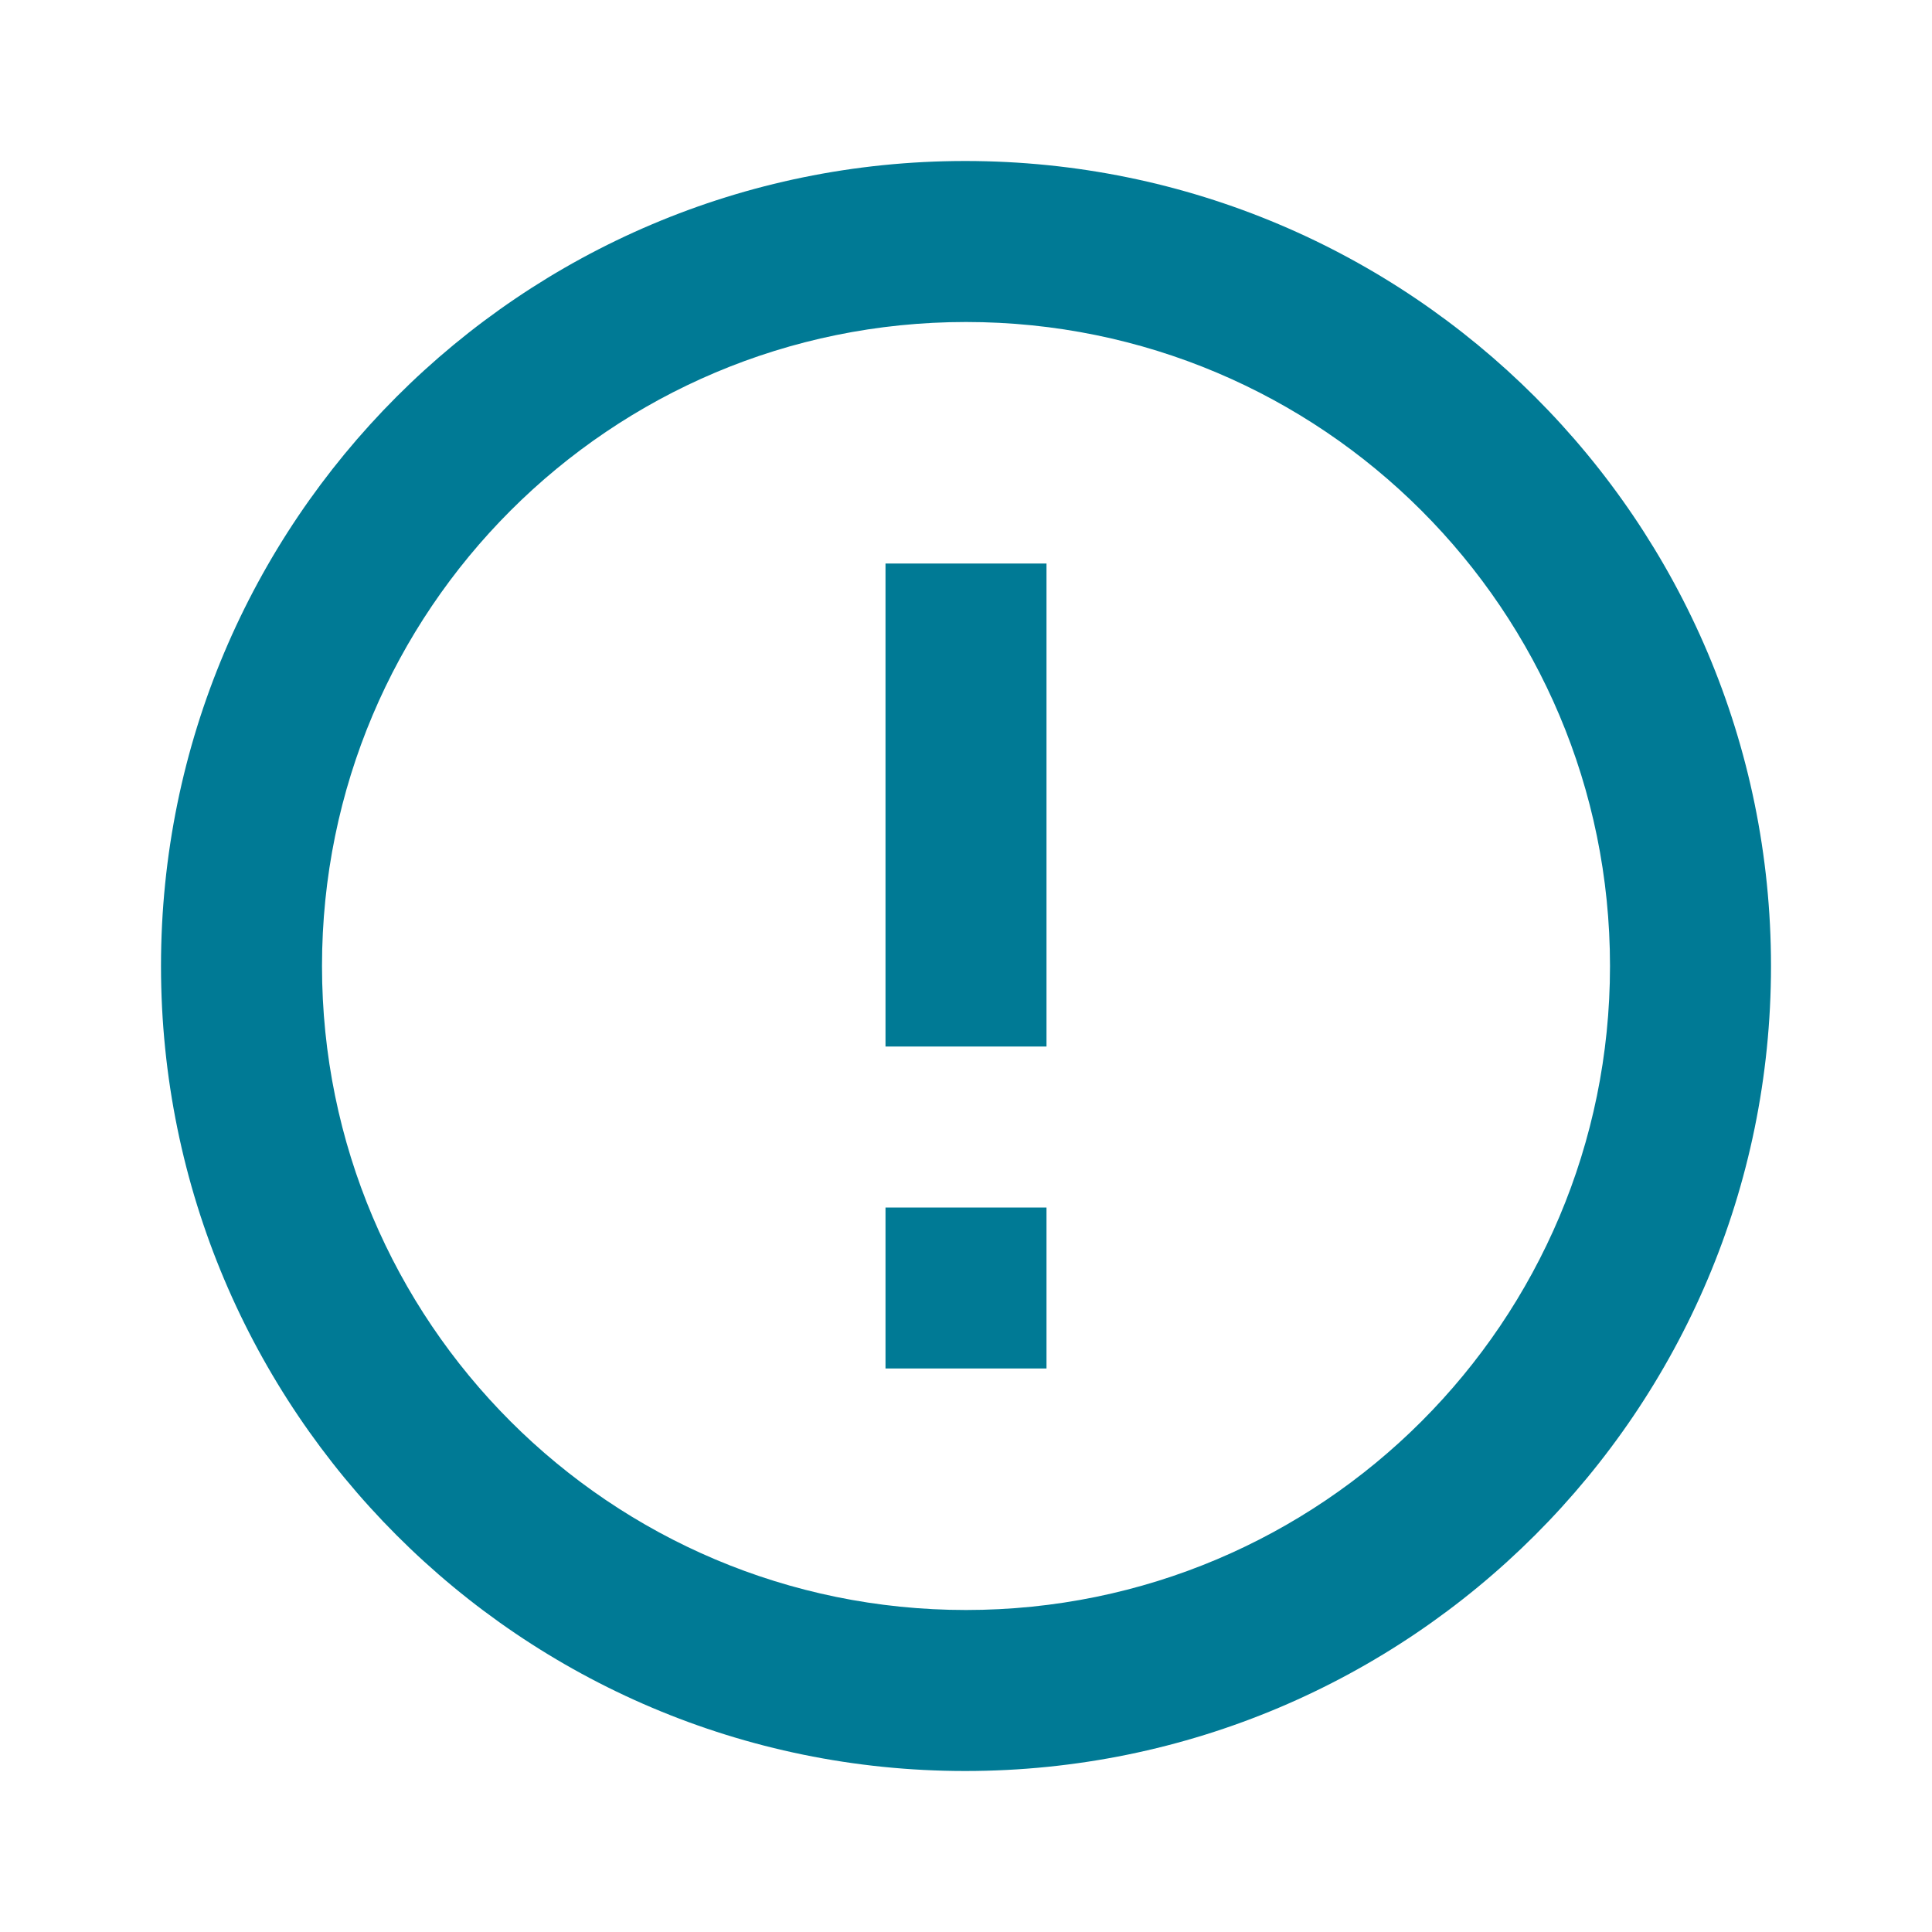
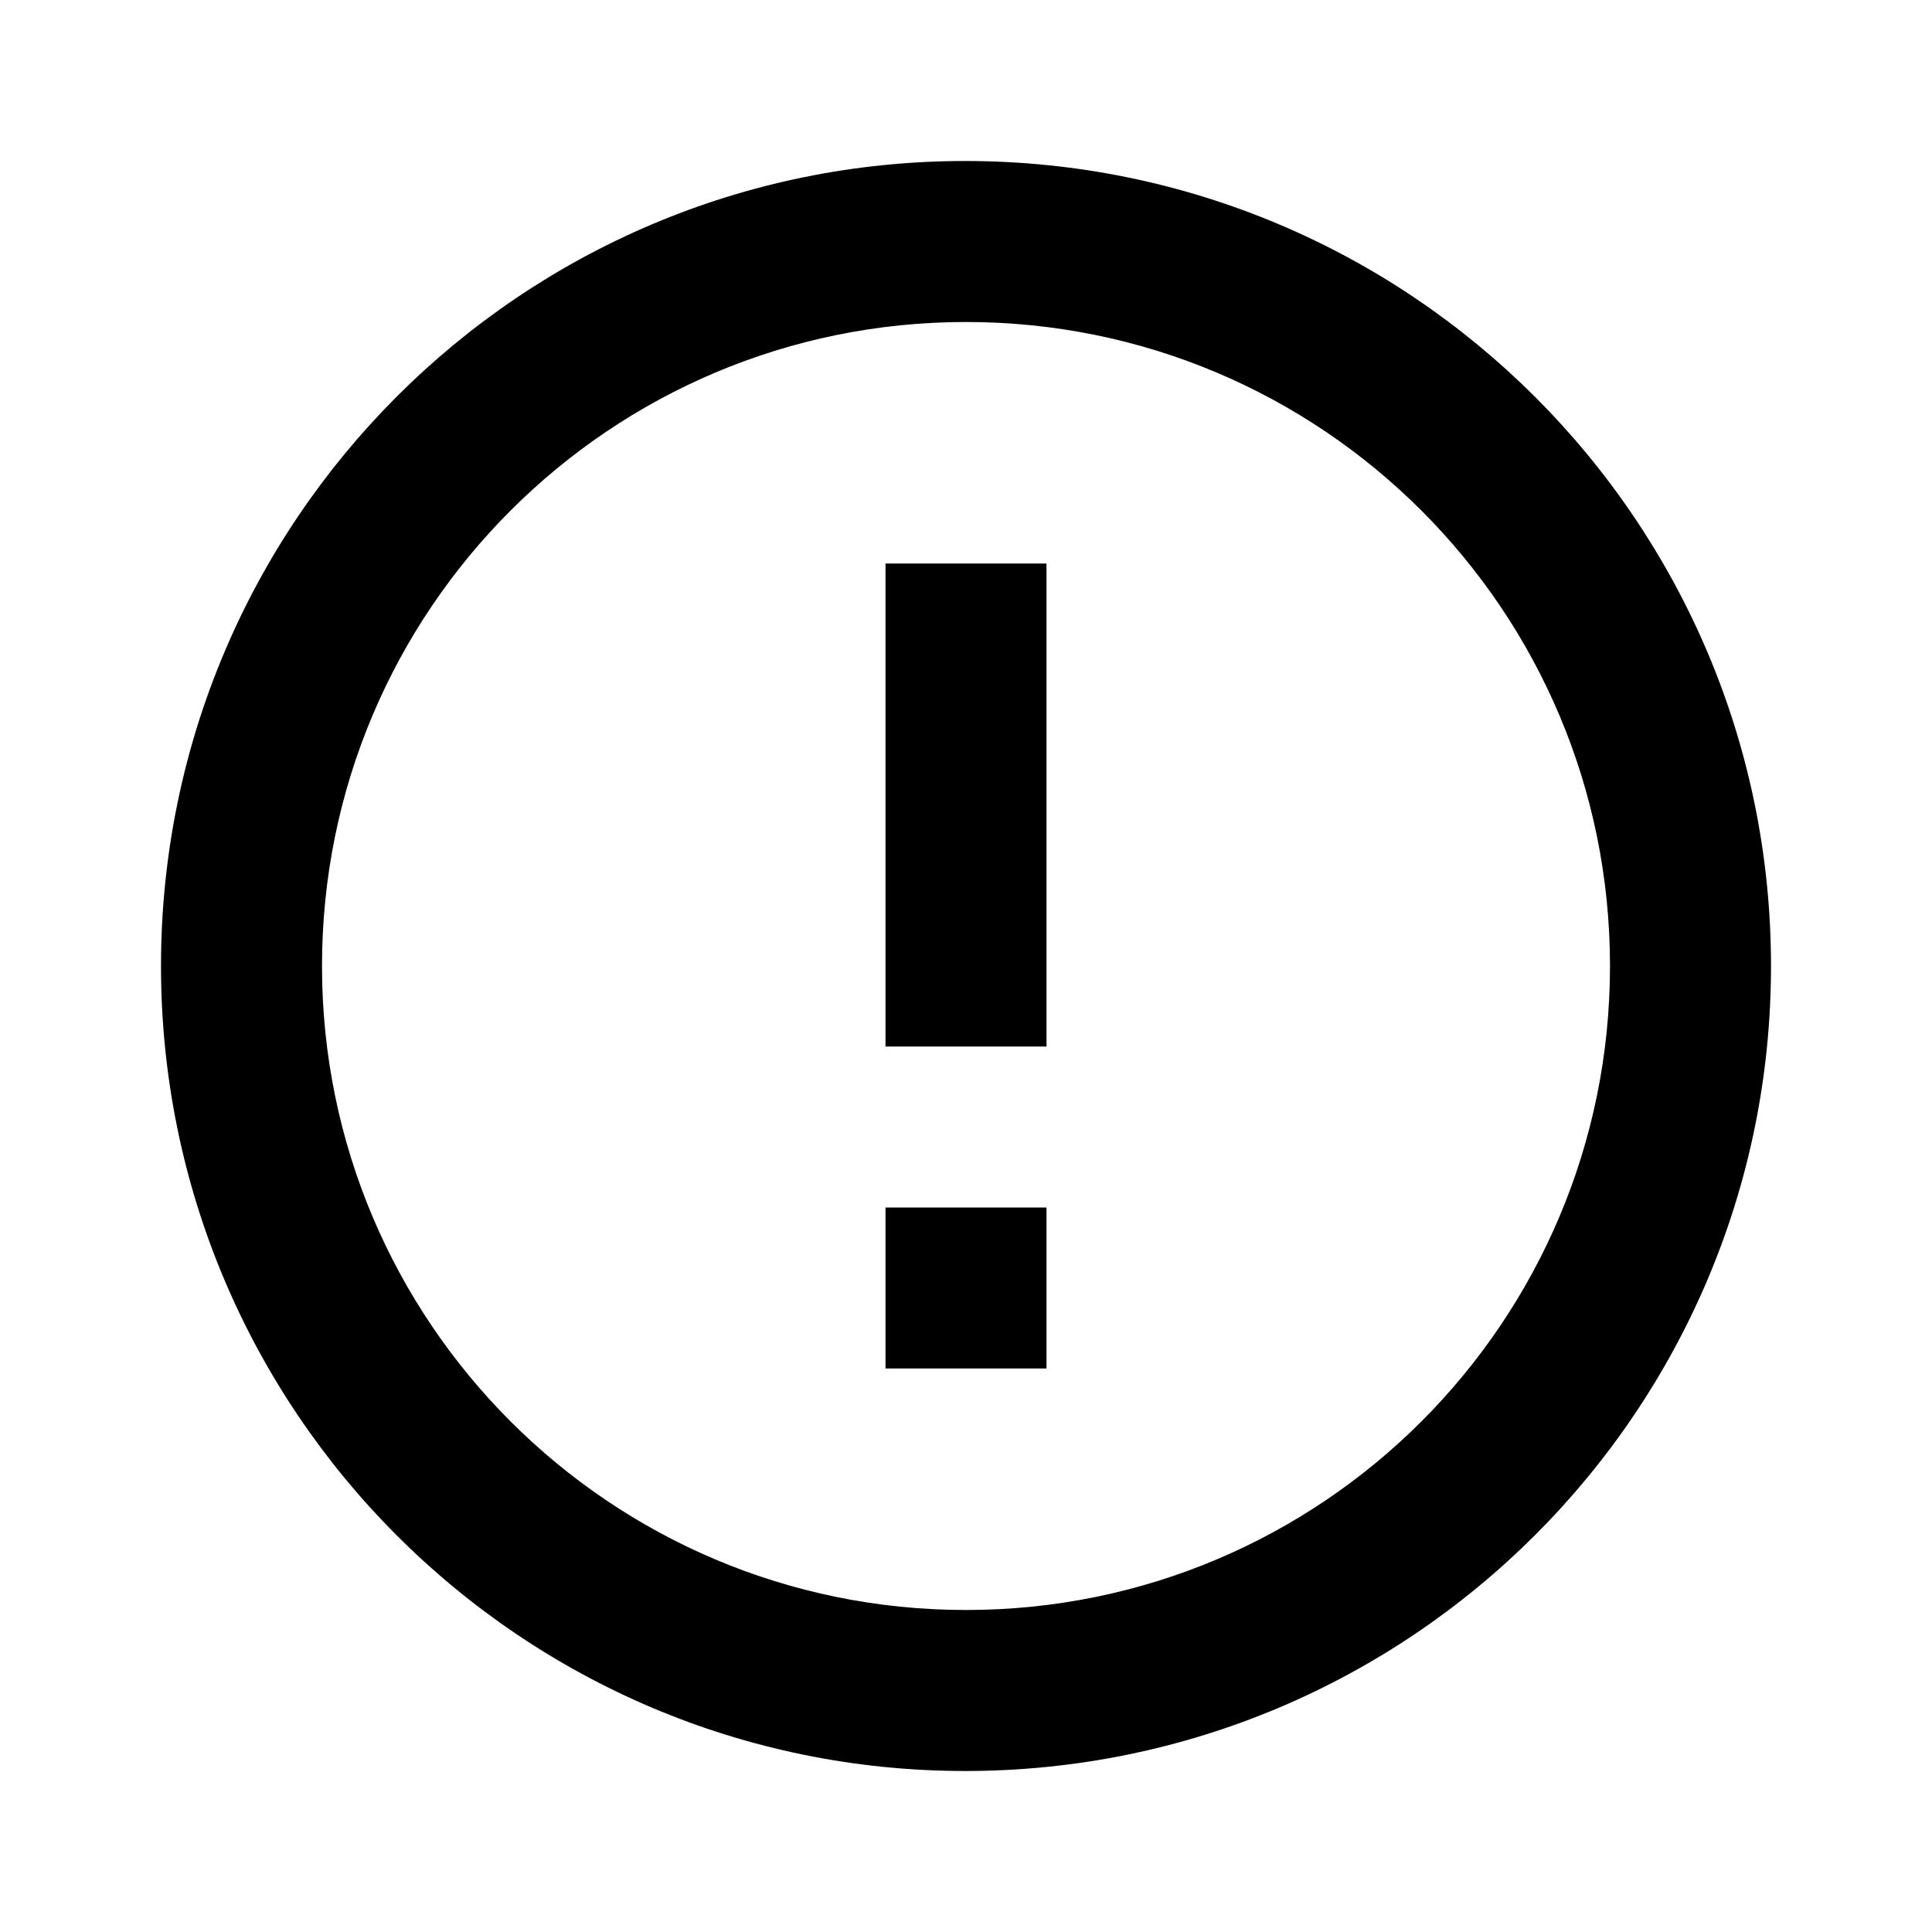
<svg xmlns="http://www.w3.org/2000/svg" width="24" height="24" viewBox="0 0 24 24">
-   <path fill="#007A95" d="M11 15h2v2h-2v-2zm0-8h2v6h-2V7zm.99-5C6.47 2 2 6.48 2 12s4.47 10 9.99 10C17.52 22 22 17.52 22 12S17.52 2 11.99 2zM12 20c-4.42 0-8-3.58-8-8s3.58-8 8-8 8 3.58 8 8-3.58 8-8 8z" />
+   <path fill="#000" d="M11 15h2v2h-2v-2zm0-8h2v6h-2V7zm.99-5C6.47 2 2 6.48 2 12s4.47 10 9.99 10C17.52 22 22 17.52 22 12S17.52 2 11.99 2zM12 20c-4.42 0-8-3.58-8-8s3.58-8 8-8 8 3.58 8 8-3.58 8-8 8z" />
</svg>
